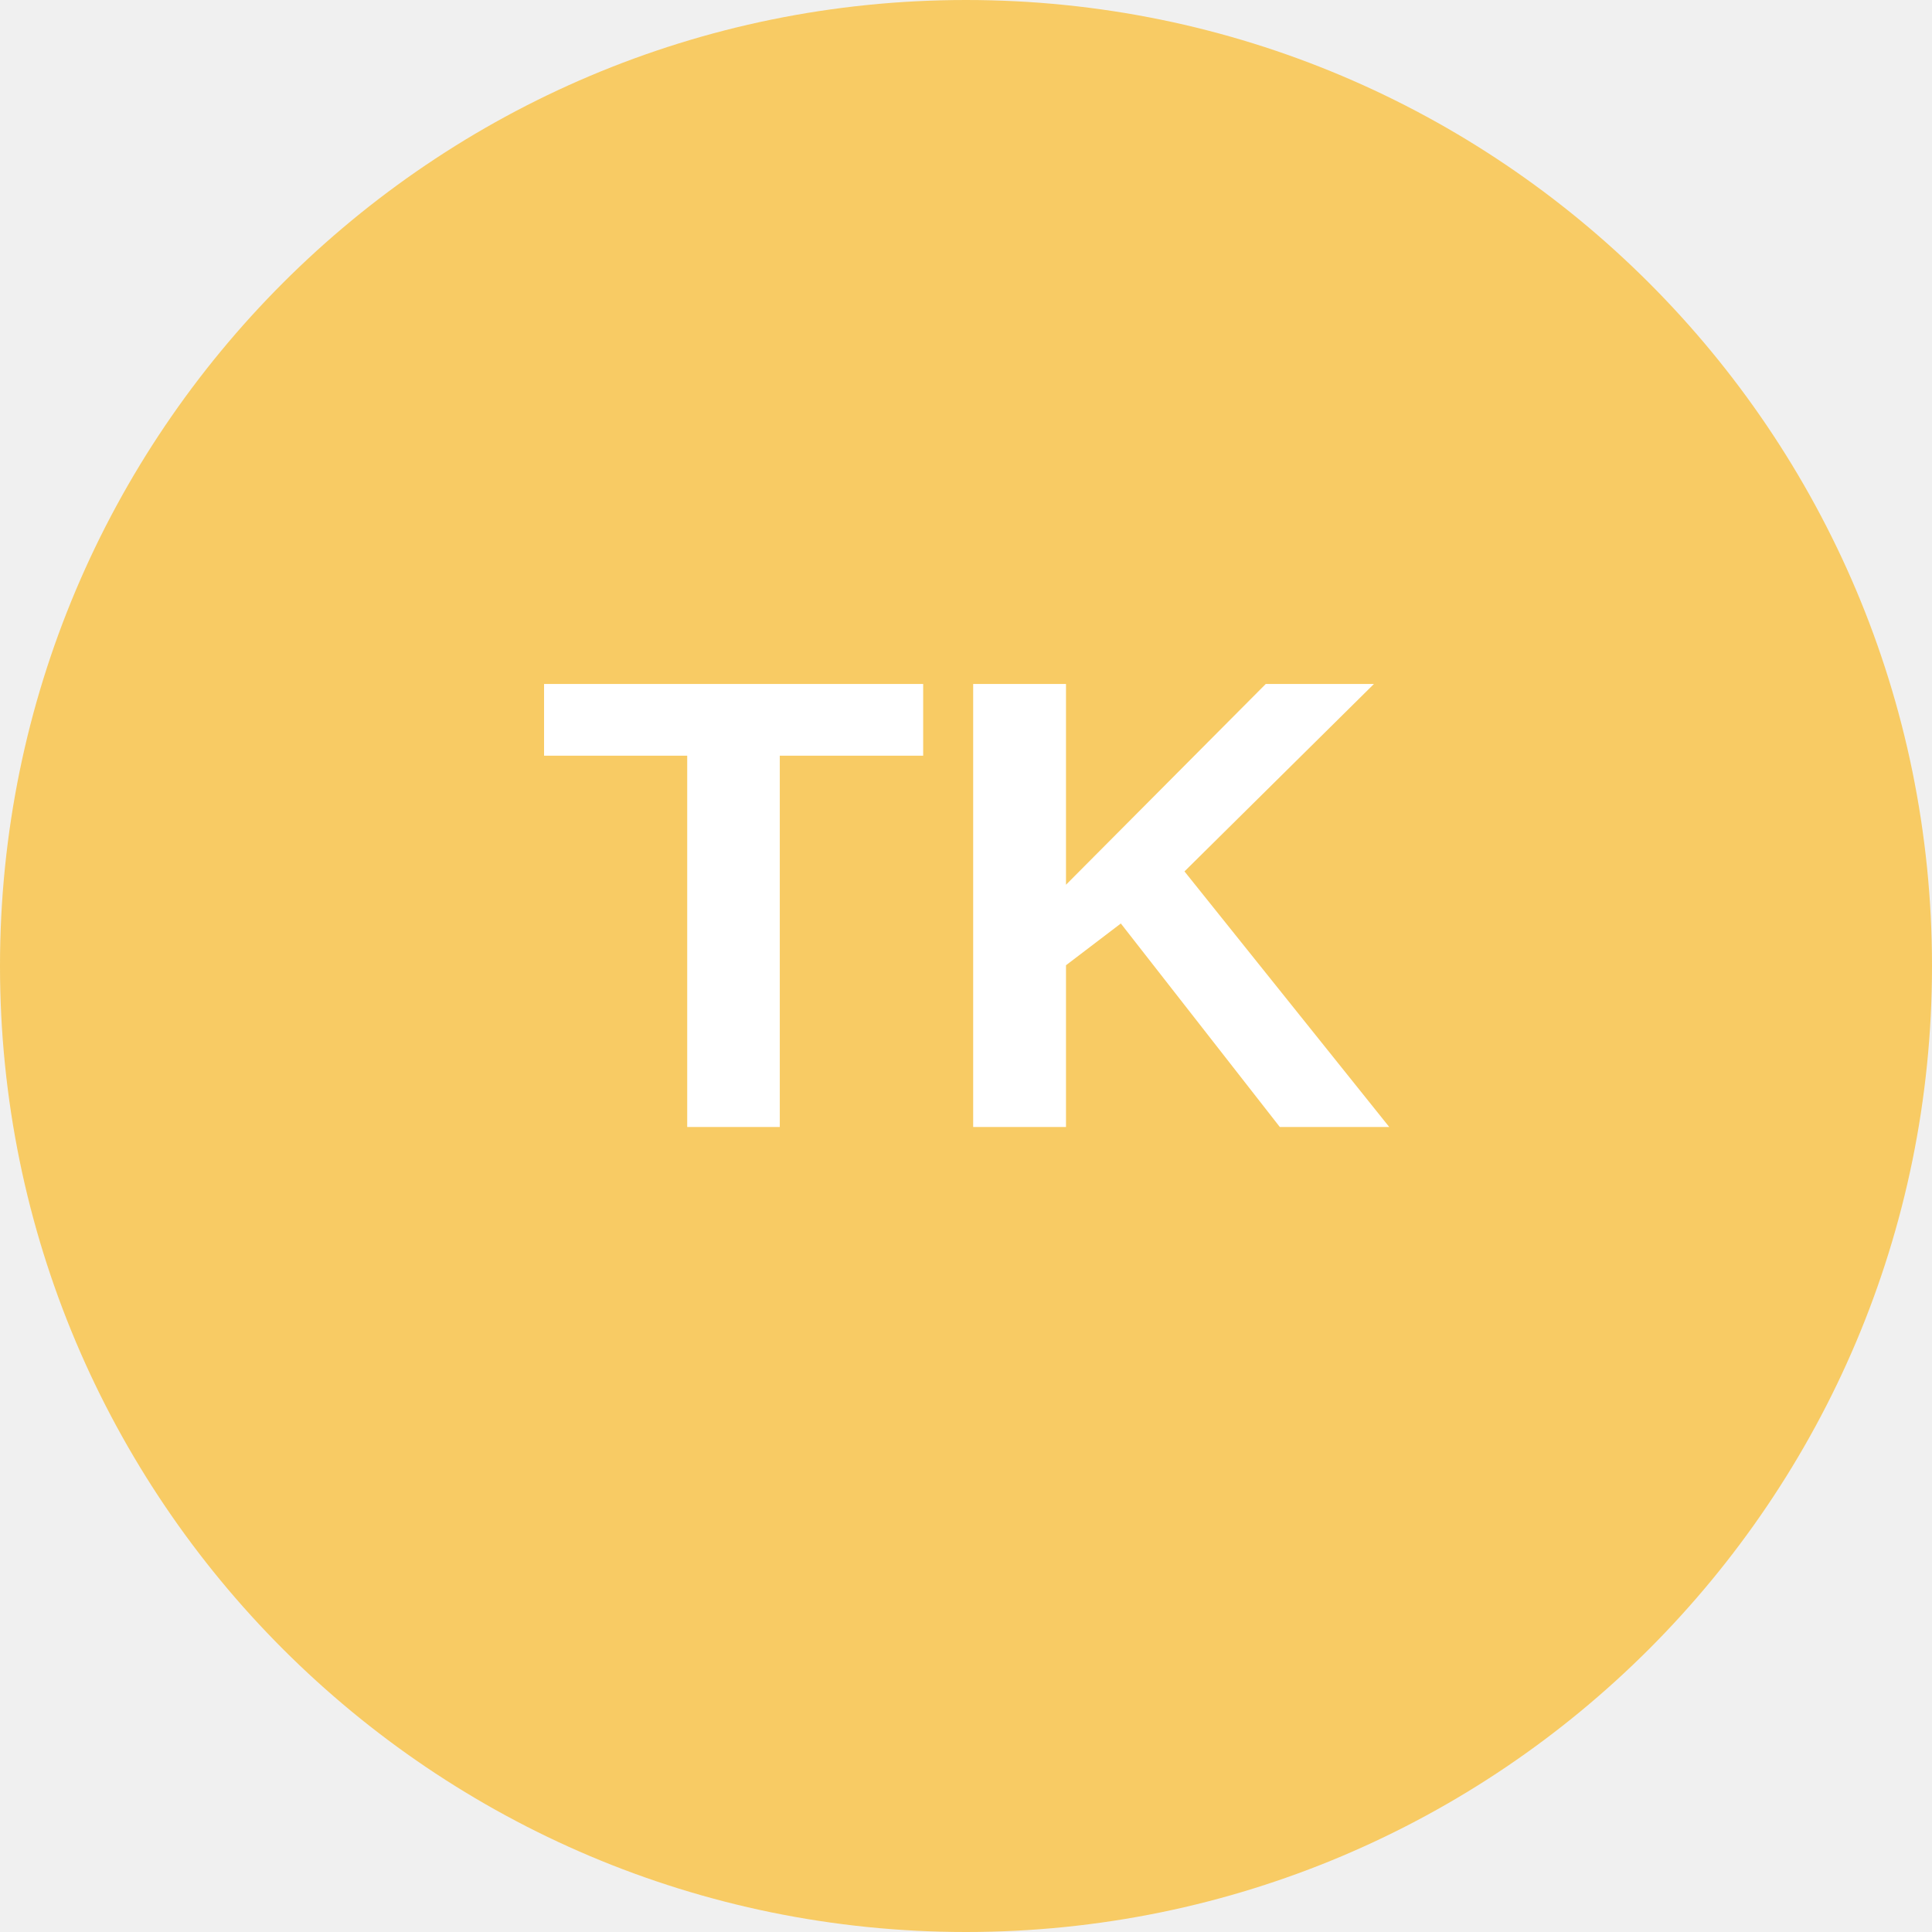
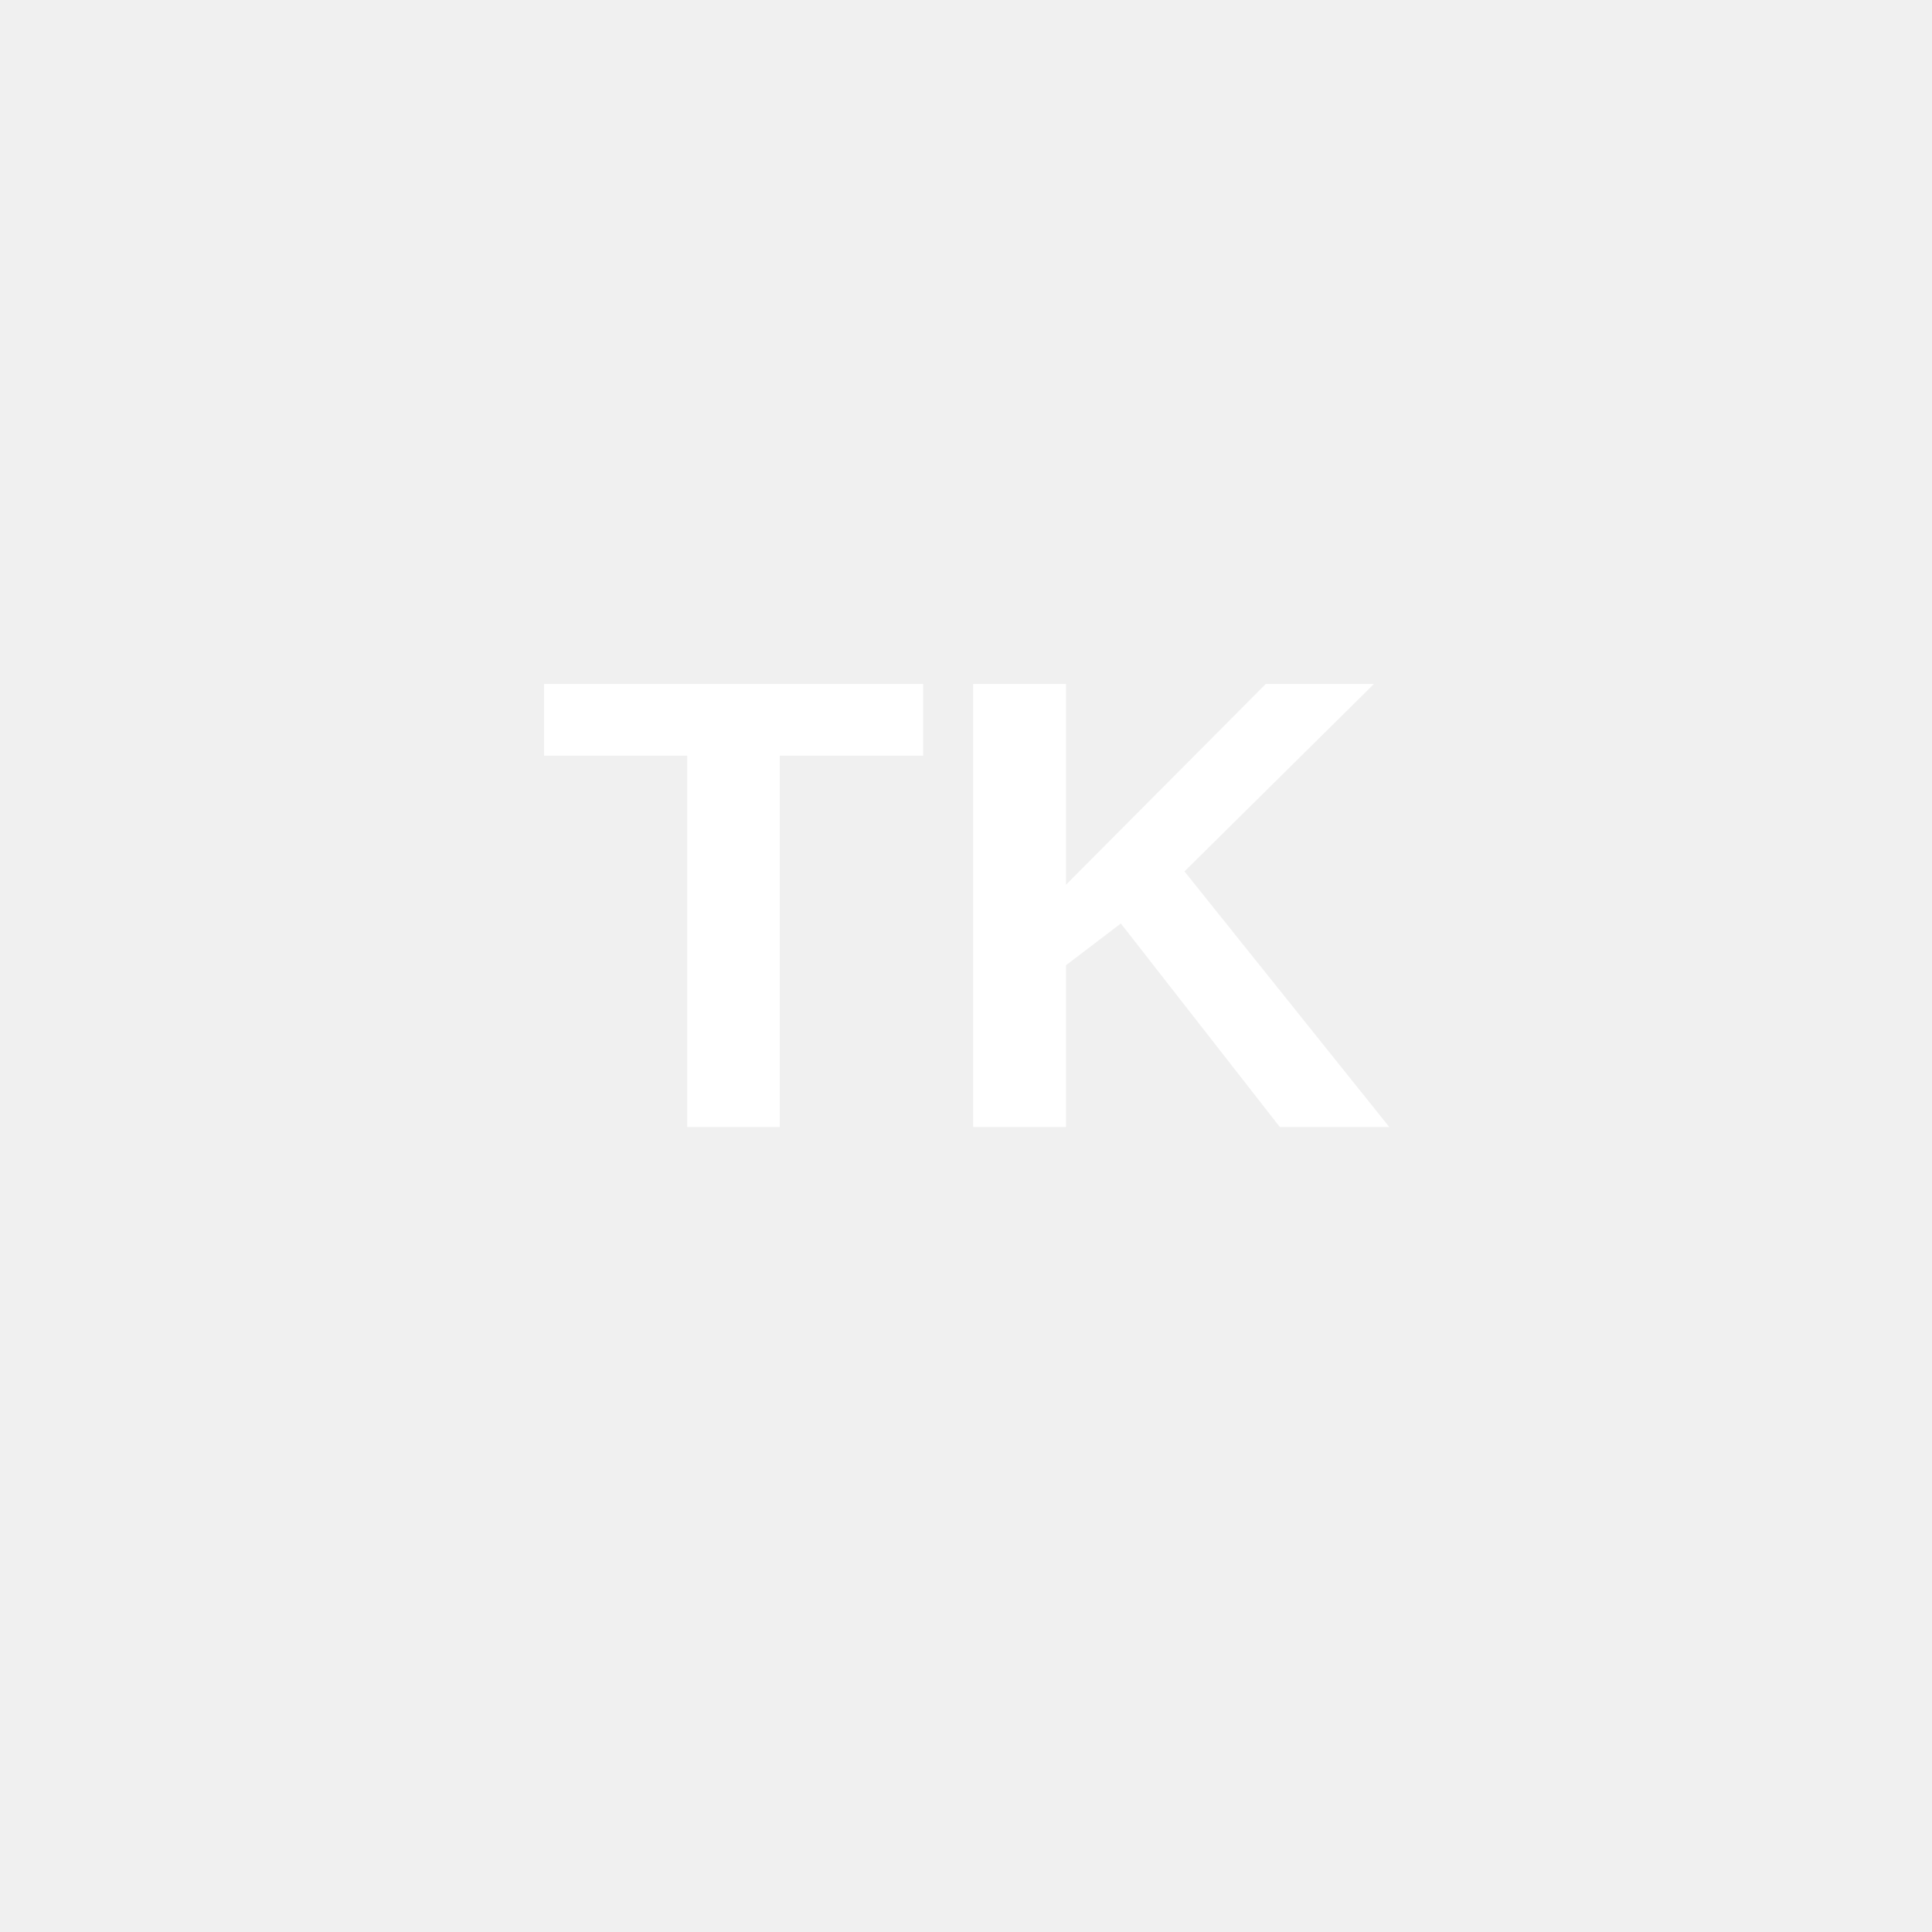
- <svg xmlns="http://www.w3.org/2000/svg" width="120" height="120" viewBox="0 0 120 120" fill="none">
-   <circle cx="60" cy="60" r="60" fill="#f8cb64" />
+ <svg width="120" height="120" viewBox="0 0 120 120" style="background-color: #f8cb64; border-radius: 50%;">
  <text x="60" y="70" font-family="Arial, sans-serif" font-size="40" font-weight="bold" text-anchor="middle" fill="white">TK</text>
</svg>
